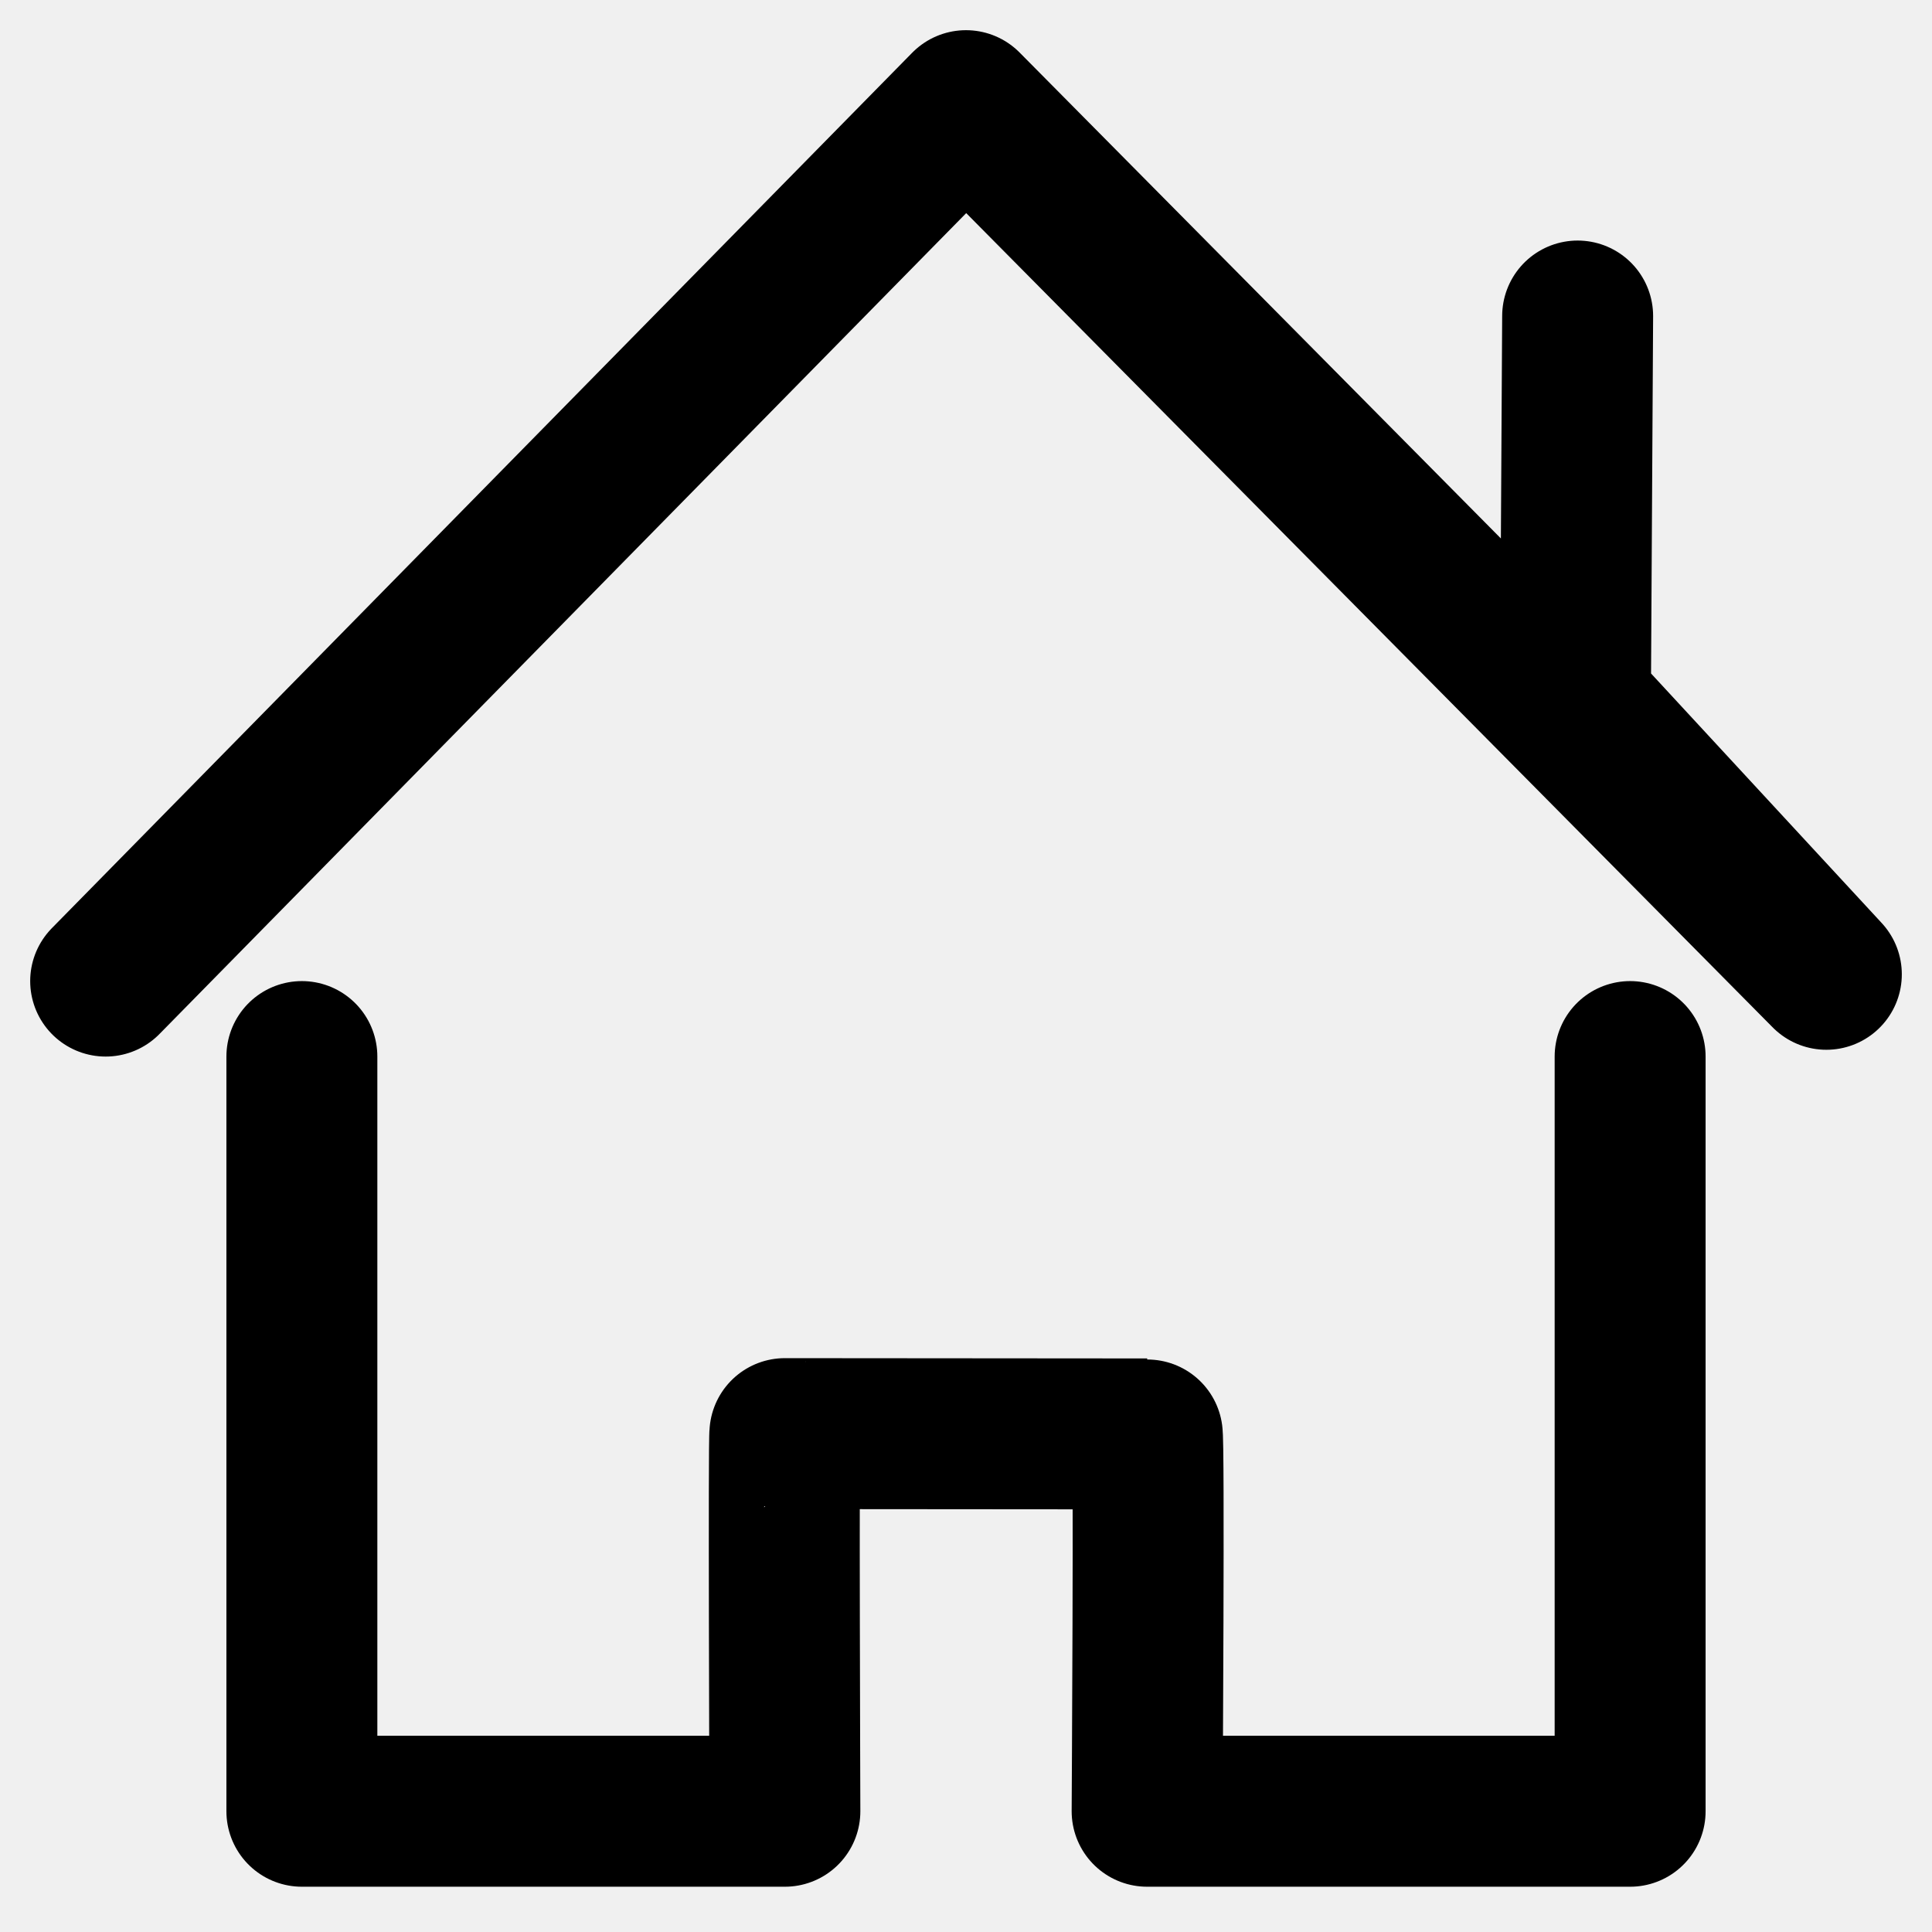
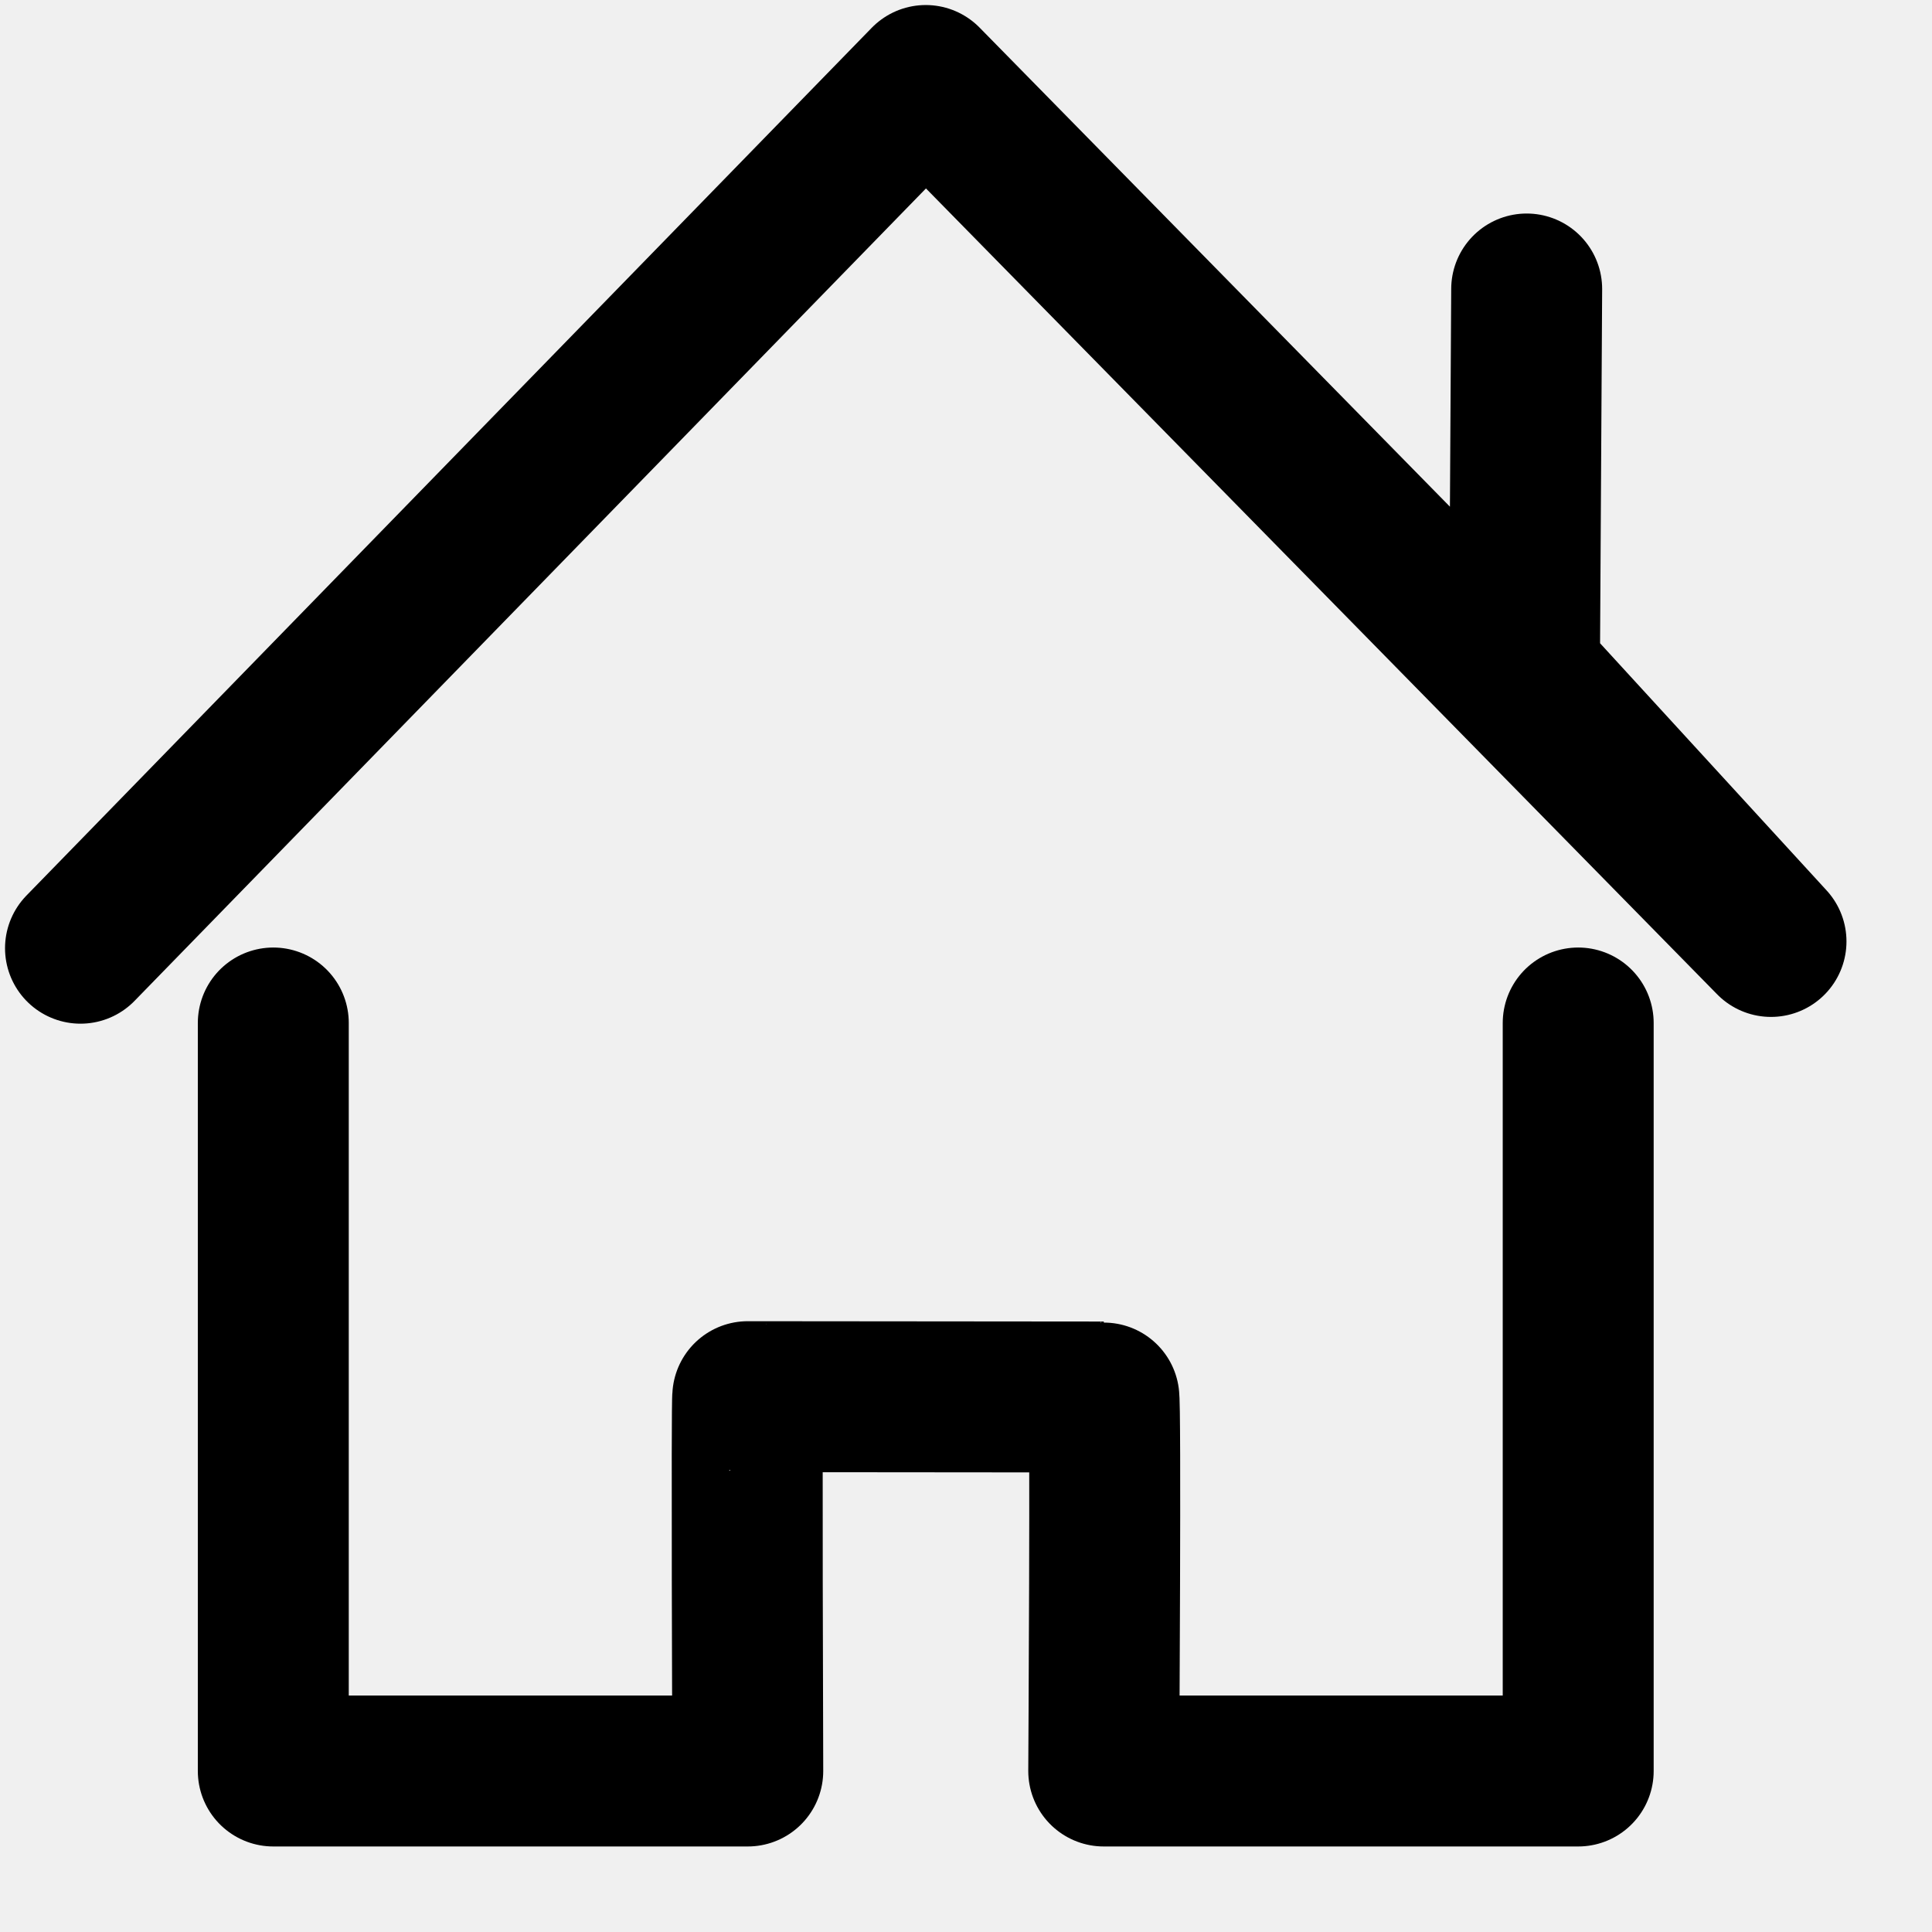
- <svg xmlns="http://www.w3.org/2000/svg" width="128" height="128" viewBox="0 0 128 128">
+ <svg xmlns="http://www.w3.org/2000/svg" viewBox="0 0 24 24">
  <style text="text/css">
    path {
      stroke: #000;
    }

    @media (prefers-color-scheme: dark) {
      path {
        stroke: #fff;
      }
    }
  </style>
-   <path fill="none" stroke-linecap="round" stroke-linejoin="round" stroke-width="10" d="M108 70v50H76c0-.059.153-25.007 0-25l-24-.019c-.088-.025 0 24.684 0 25.019H20V70M7 65 64 7l57 57.55-16.625-17.985.148-25.628" />
+   <path fill="none" fill-rule="evenodd" stroke-linecap="round" stroke-linejoin="round" stroke-width="1.875" d="M19.605 12.708V22h-5.894c0-.011.028-4.647 0-4.646l-4.422-.004c-.016-.004 0 4.588 0 4.65H3.395v-9.292M1 11.779 11.5 1 22 11.695l-3.063-3.342.028-4.763" />
</svg>
